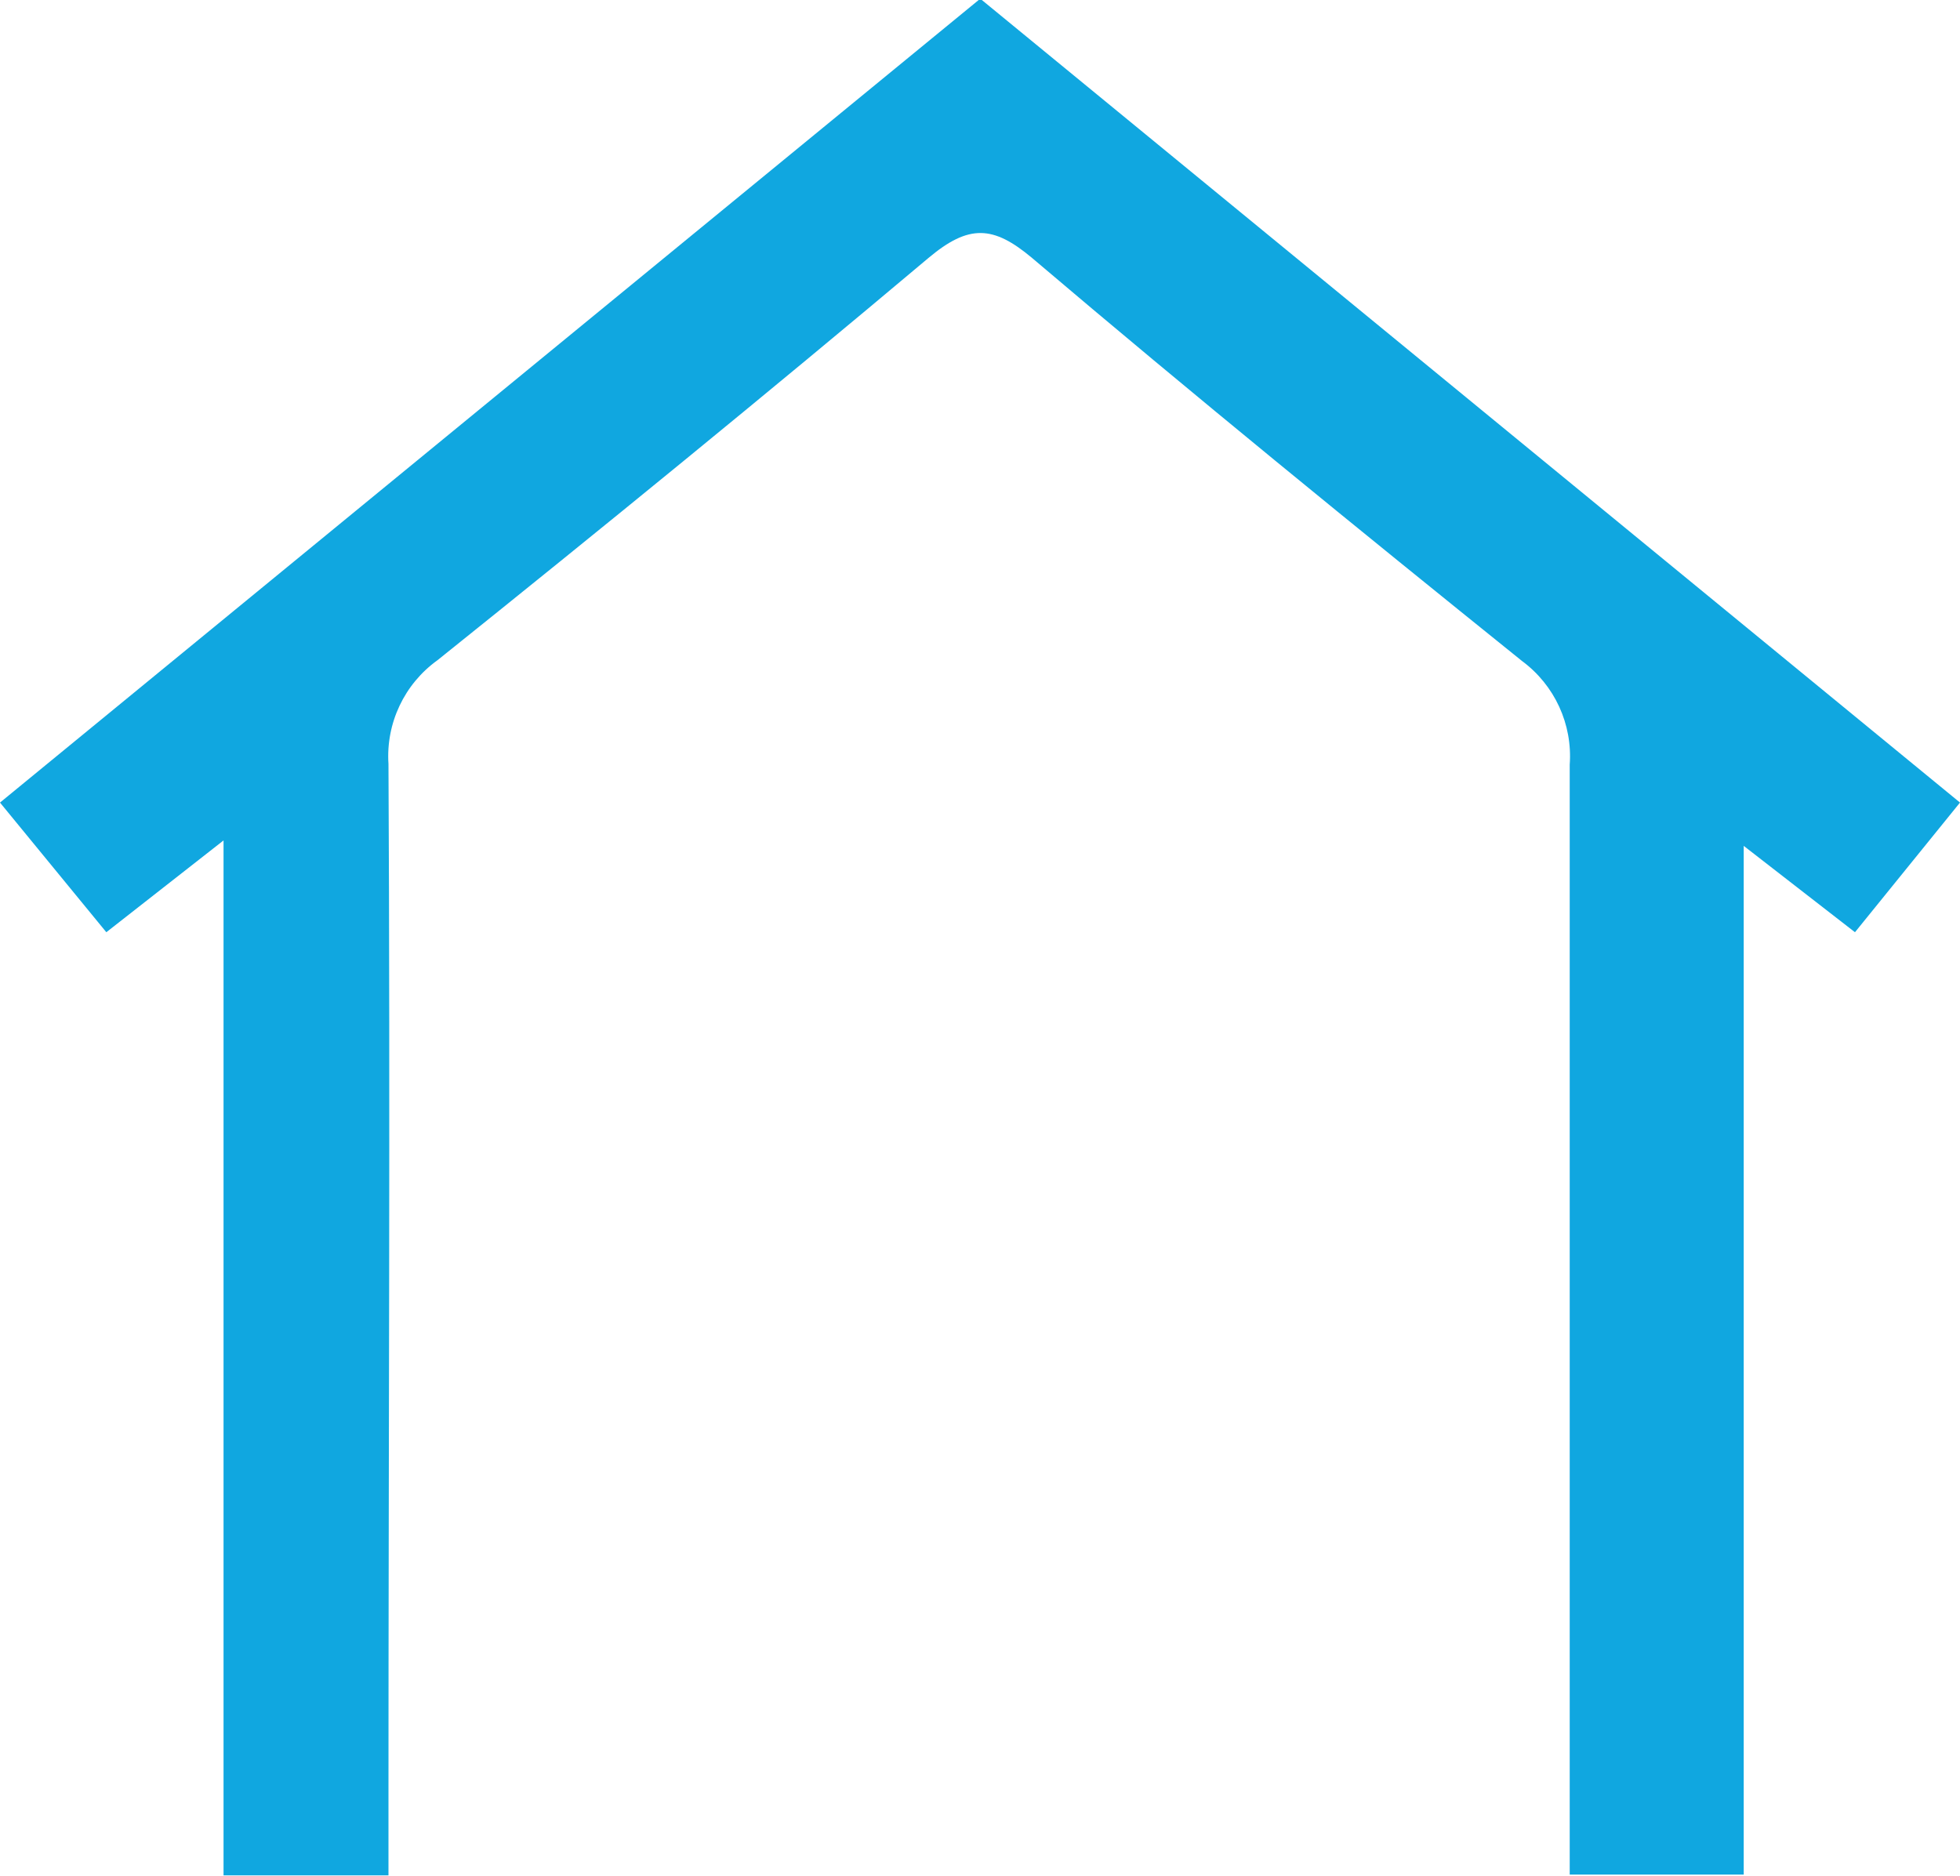
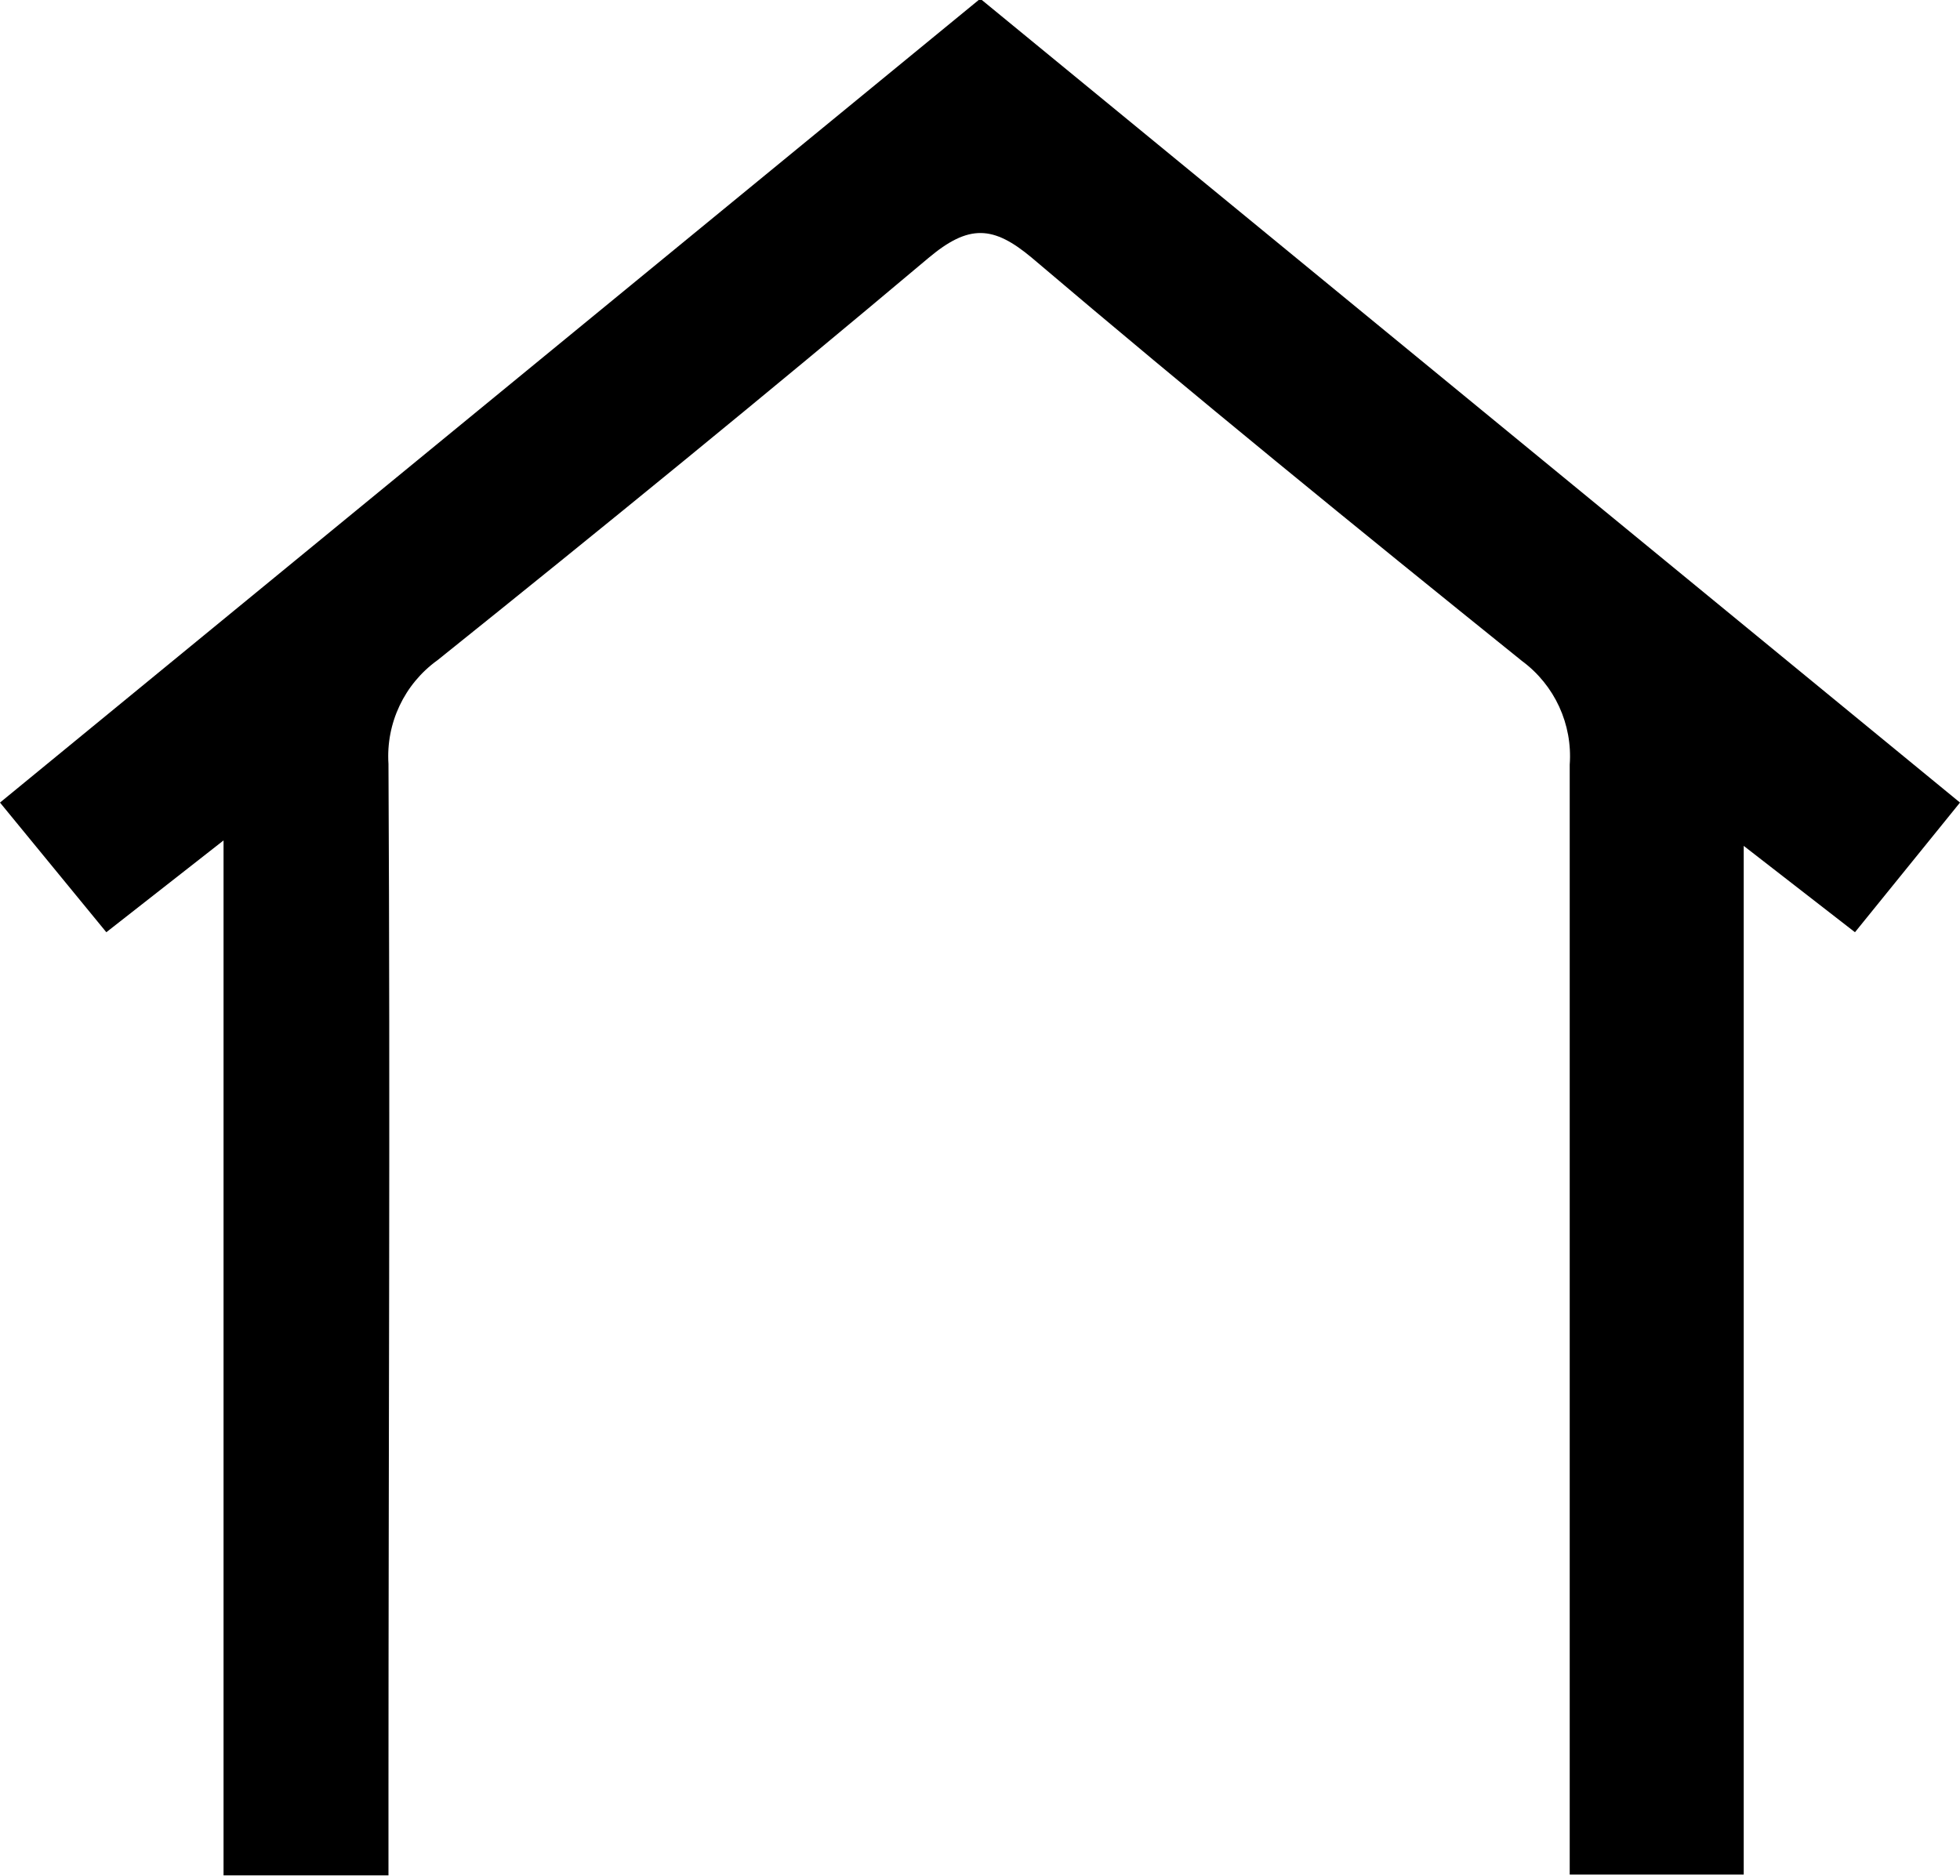
<svg xmlns="http://www.w3.org/2000/svg" viewBox="0 0 75.58 72.32">
-   <path d="M10.09,33.46,5.57,37,1.47,32l37.8-31L77.05,32,73,37l-4.29-3.33V73.34H62v-2.8c0-13.32,0-26.65,0-40a4.56,4.56,0,0,0-1.84-4C53.84,21.45,47.51,16.3,41.27,11c-1.5-1.26-2.44-1.31-4,0-6.24,5.25-12.57,10.41-18.93,15.51a4.56,4.56,0,0,0-1.89,4c.07,13.25,0,26.49,0,39.73v3.13H10.09Z" transform="translate(-1.47 -1.05)" style="fill:#10a7e0" />
+   <path d="M10.09,33.46,5.57,37,1.47,32l37.8-31L77.05,32,73,37l-4.29-3.33V73.34H62v-2.8c0-13.32,0-26.65,0-40a4.56,4.56,0,0,0-1.84-4C53.84,21.45,47.51,16.3,41.27,11c-1.5-1.26-2.44-1.31-4,0-6.24,5.25-12.57,10.41-18.93,15.51a4.56,4.56,0,0,0-1.89,4c.07,13.25,0,26.49,0,39.73v3.13H10.09Z" transform="translate(-1.47 -1.05)" style="fill:#000" />
</svg>
